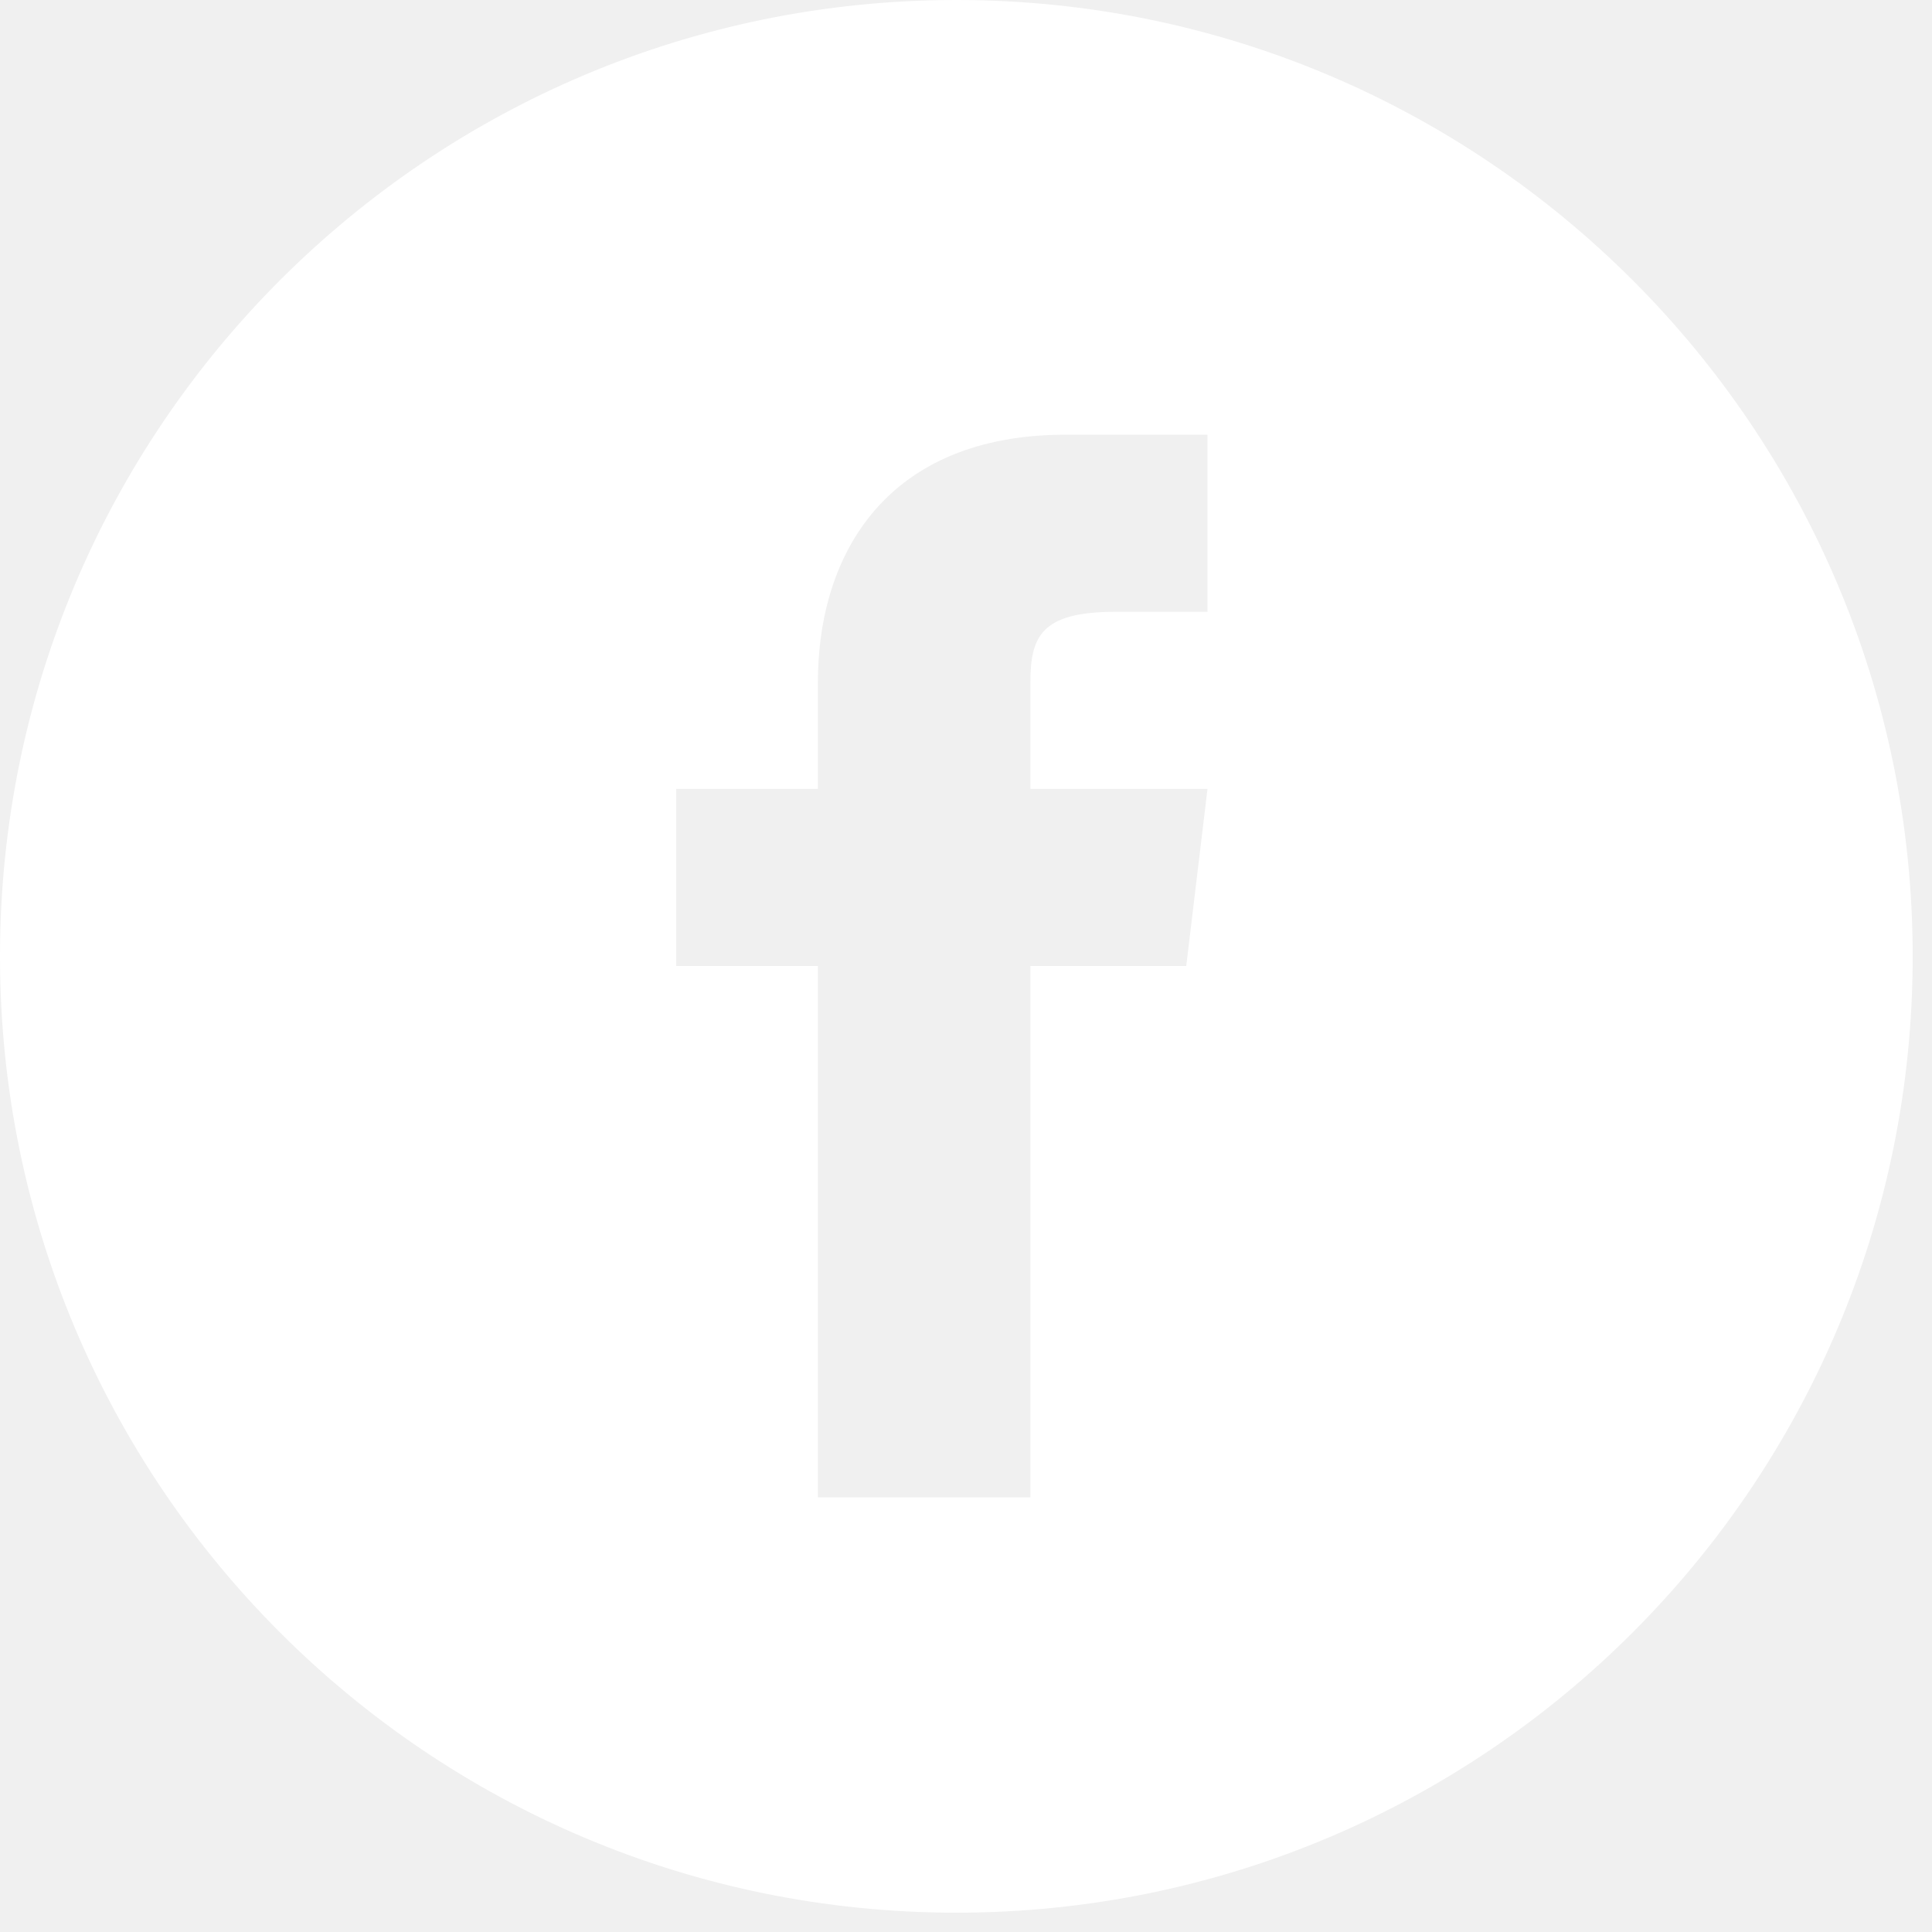
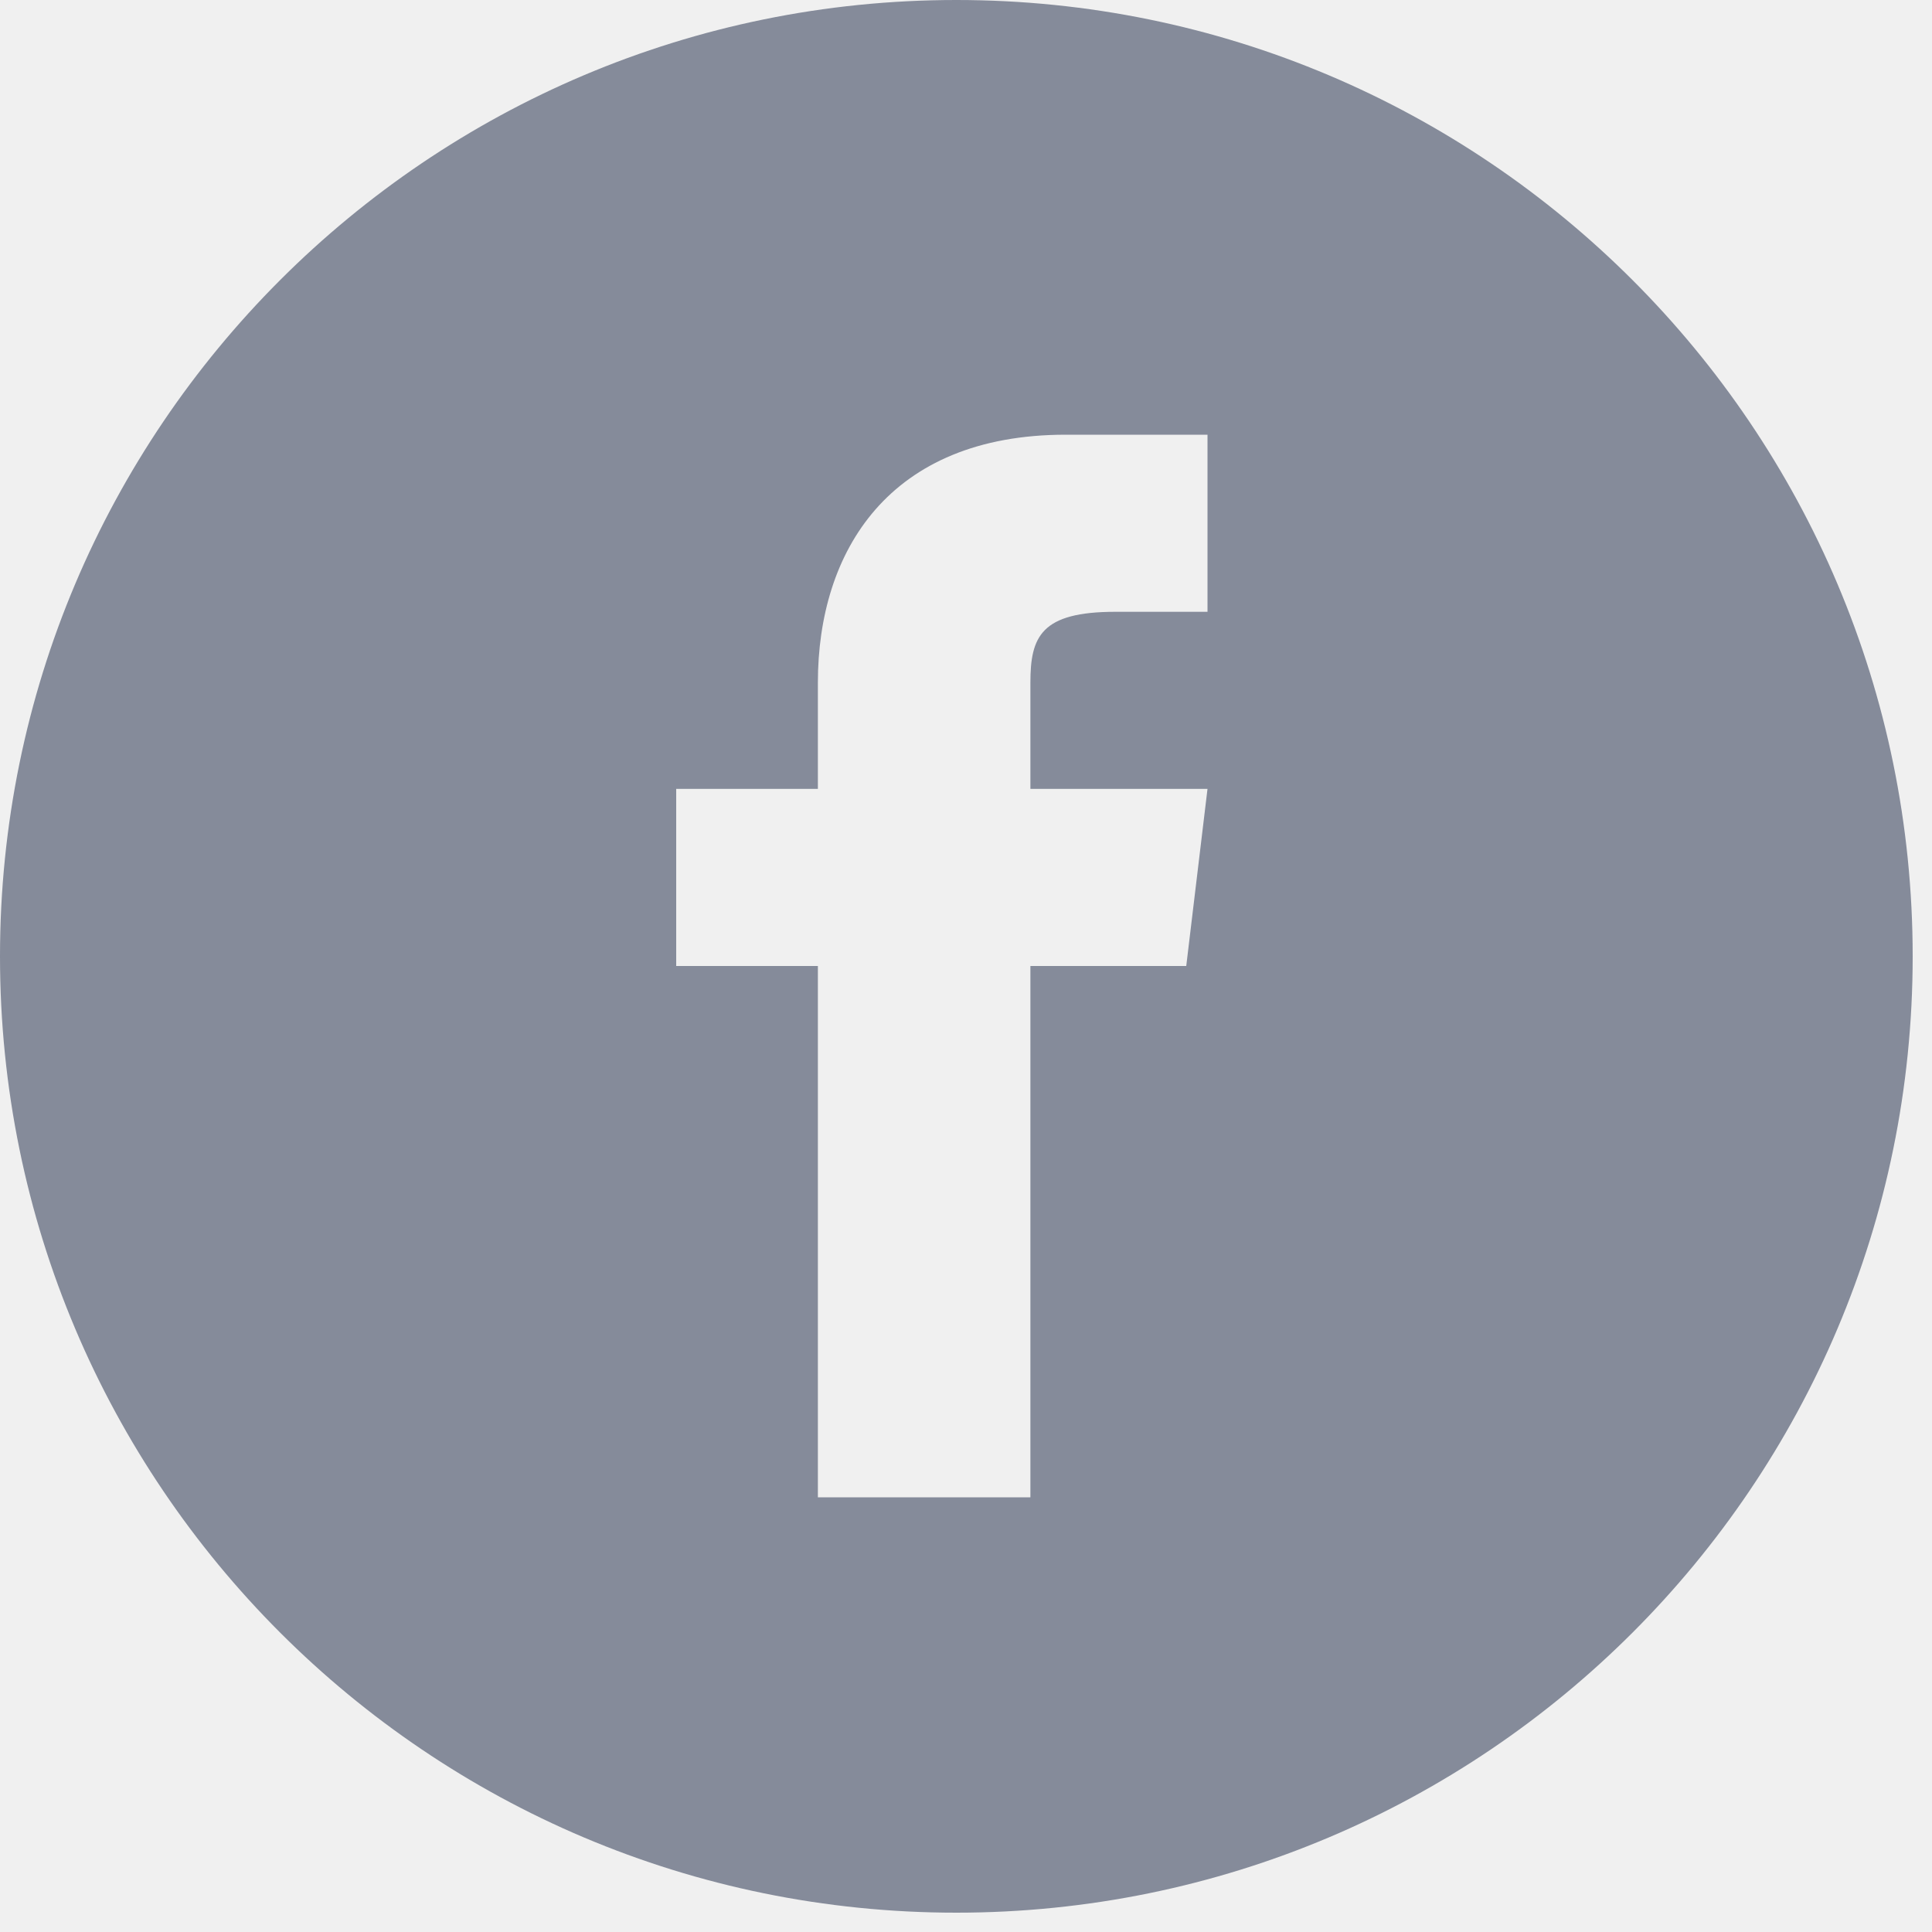
<svg xmlns="http://www.w3.org/2000/svg" width="60px" height="60px" viewBox="0 0 60 60" version="1.1">
  <defs />
  <g id="footer" stroke="none" stroke-width="1" fill="none" fill-rule="evenodd" transform="translate(-868, -147)">
-     <g fill="#FFFFFF" id="Group-3">
+     <g fill="#858B9A" id="Group-3">
      <g transform="translate(607, 118)">
        <g id="facebook" transform="translate(261, 29)">
          <path d="M29.7,59.4 C13.297,59.4 0,46.103 0,29.7 C0,13.297 13.297,0 29.7,0 C46.103,0 59.4,13.297 59.4,29.7 C59.4,46.103 46.103,59.4 29.7,59.4 Z M32,24.5 L32,21.2 C32,19.77 32.33,19 34.64,19 L37.5,19 L37.5,13.5 L33.1,13.5 C27.6,13.5 25.4,17.13 25.4,21.2 L25.4,24.5 L21,24.5 L21,30 L25.4,30 L25.4,46.5 L32,46.5 L32,30 L36.84,30 L37.5,24.5 L32,24.5 Z" id="Combined-Shape" />
        </g>
      </g>
    </g>
  </g>
</svg>
